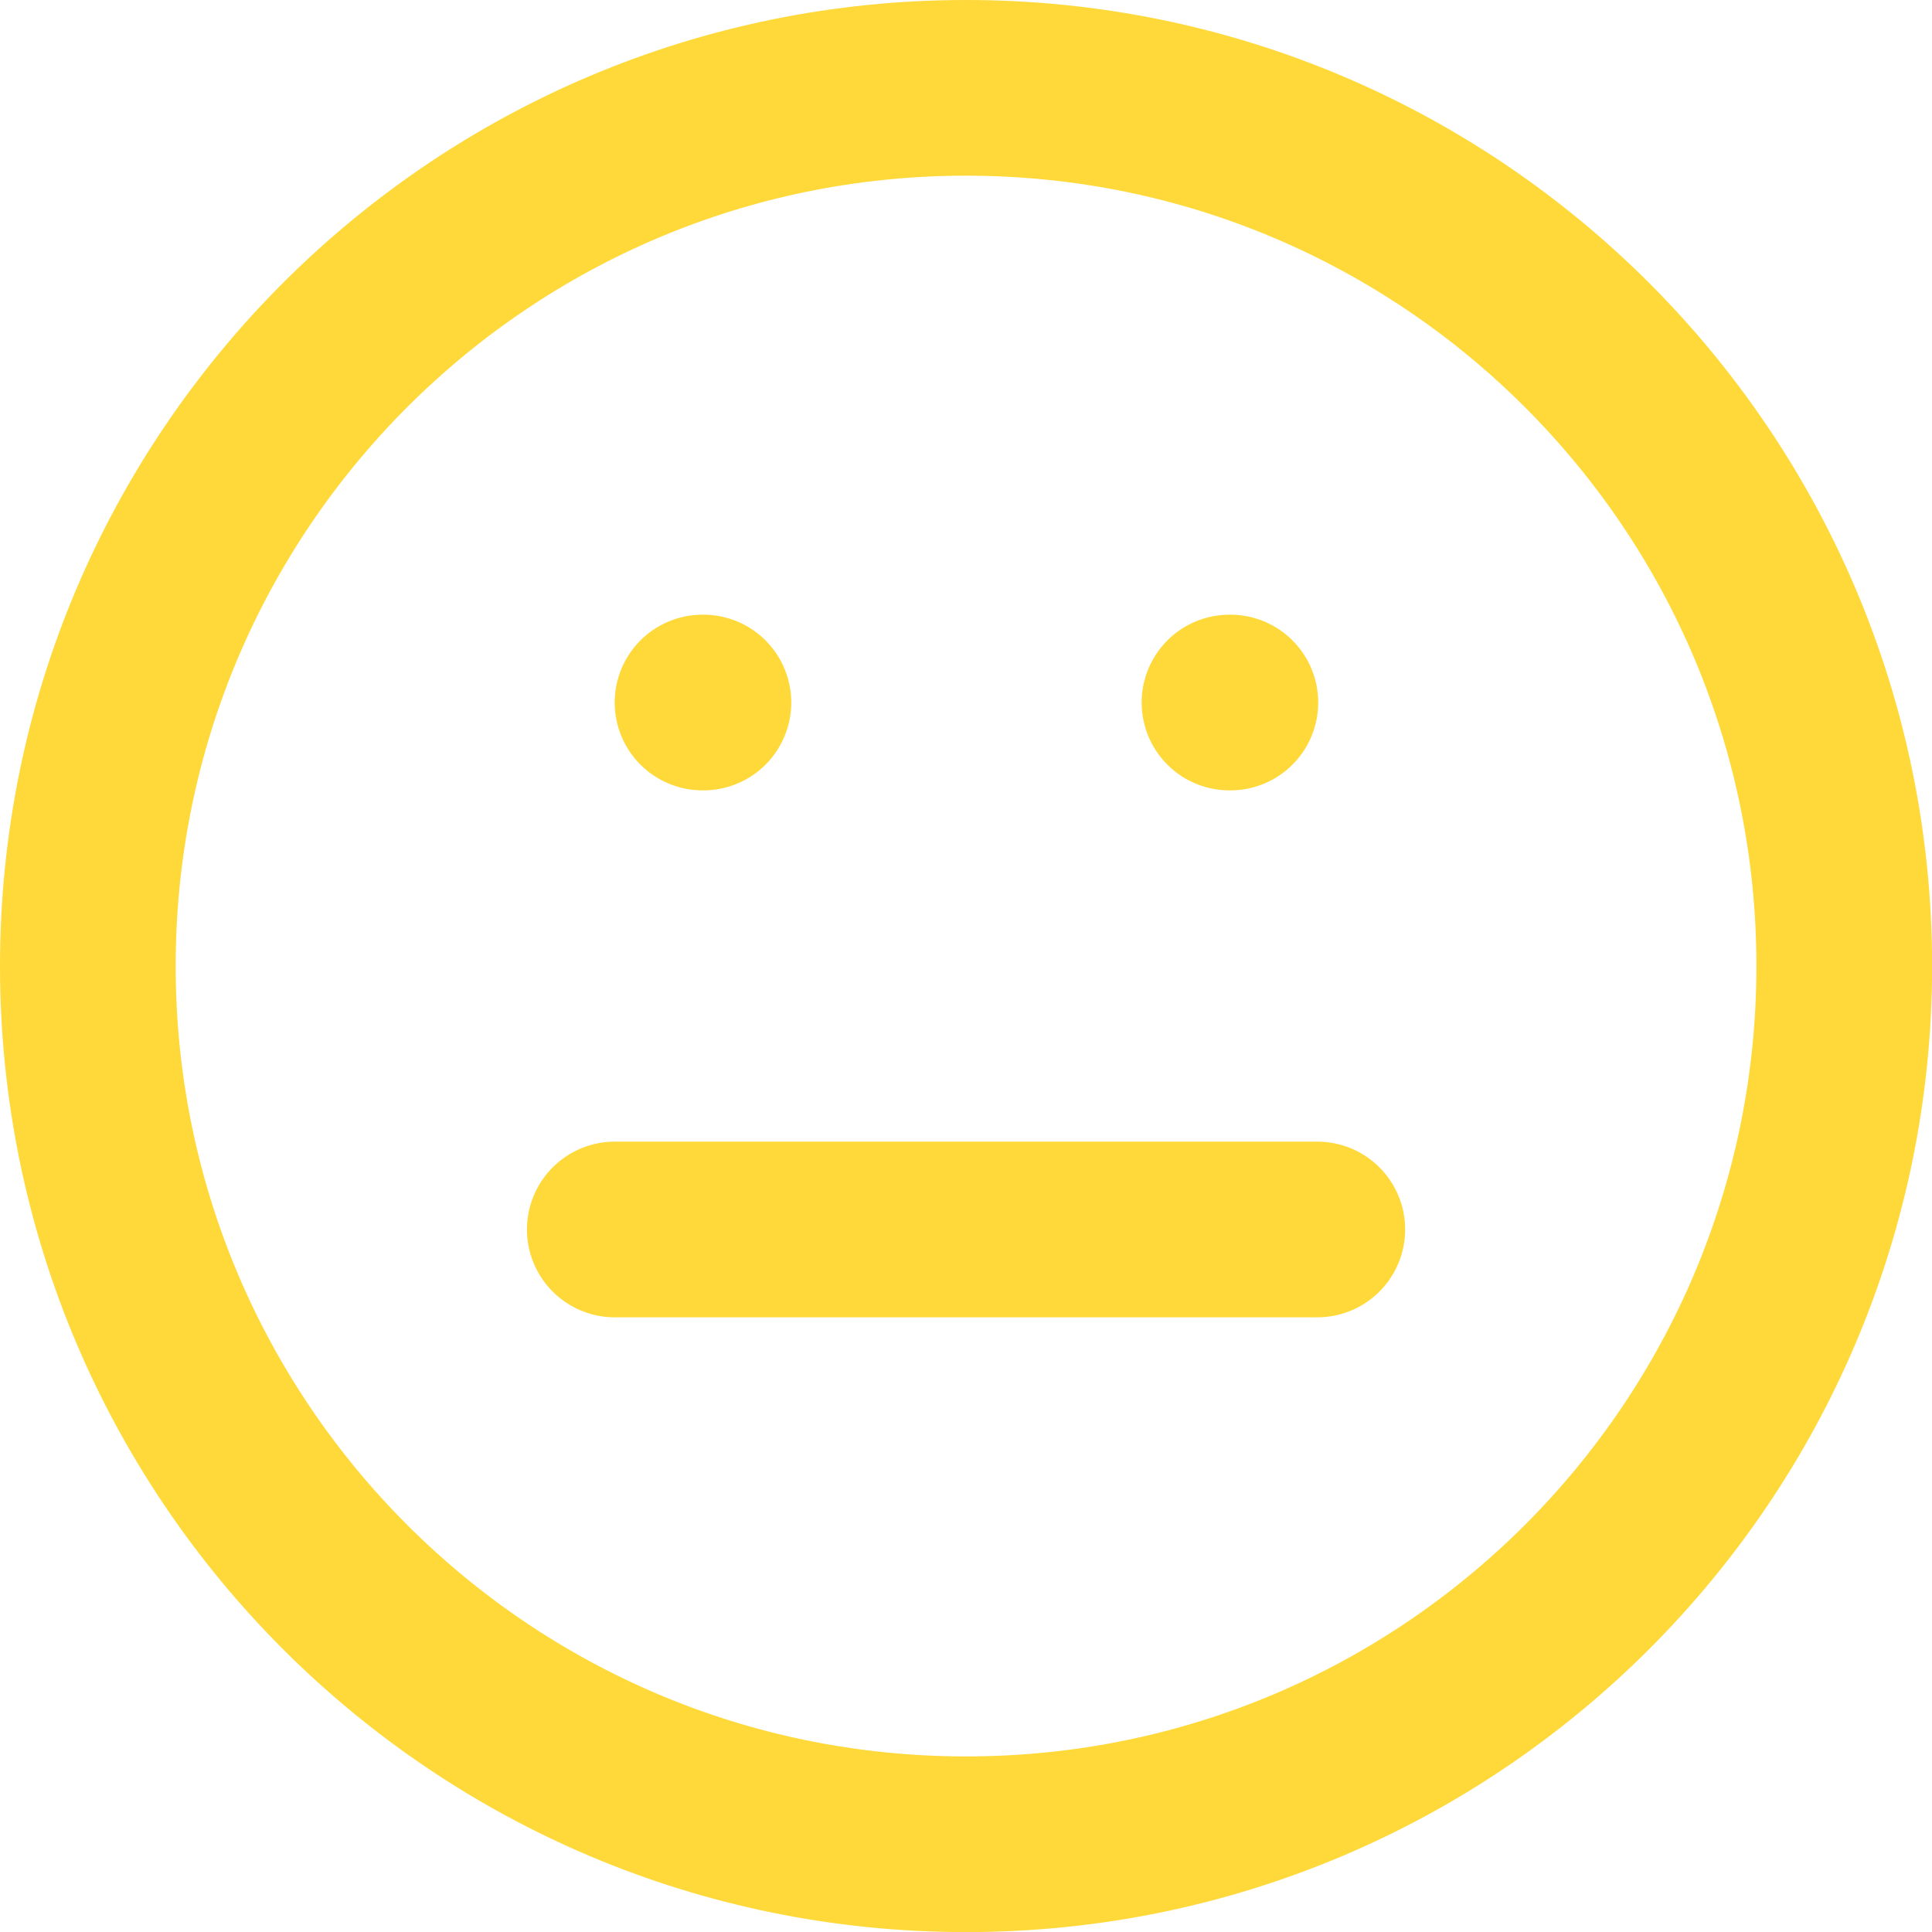
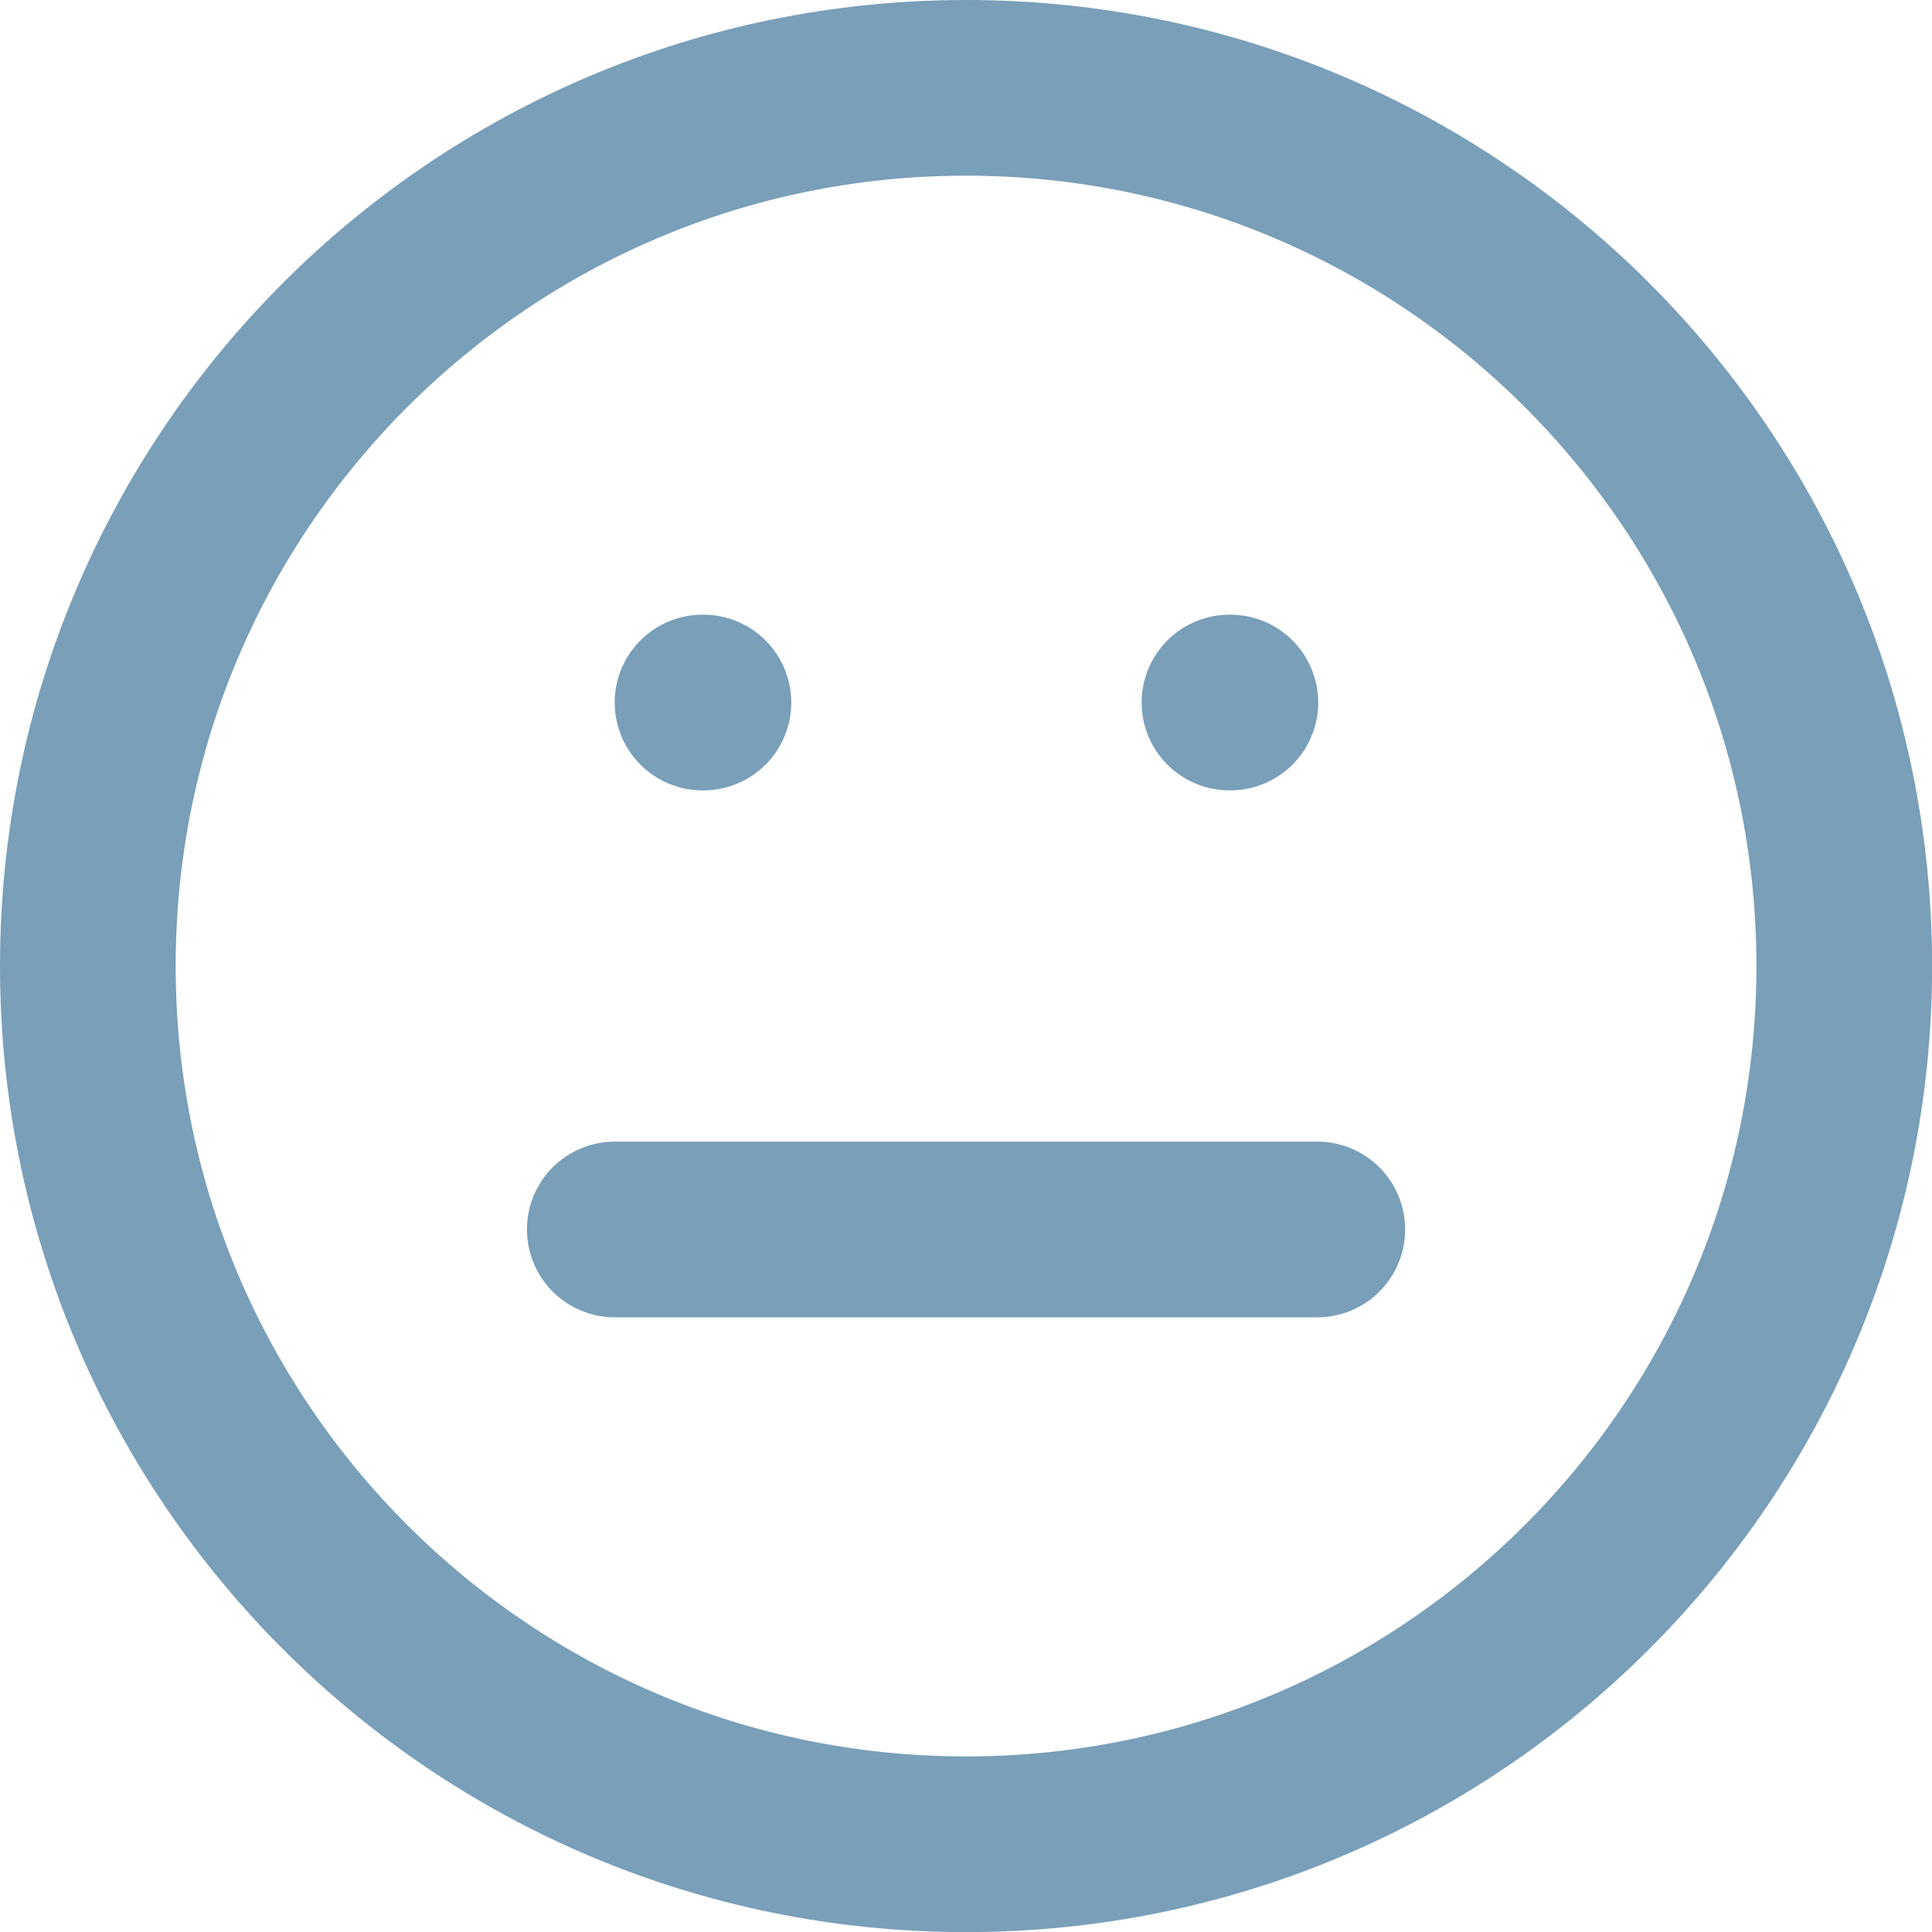
<svg xmlns="http://www.w3.org/2000/svg" preserveAspectRatio="none" overflow="visible" style="display: block;" width="19.443" height="19.443" viewBox="0 0 19.443 19.443" fill="none">
-   <path id="Icon" d="M6.187 12.373H13.257M7.07 7.07H7.079M12.373 7.07H12.382M18.56 9.722C18.56 14.603 14.603 18.56 9.722 18.56C4.841 18.56 0.884 14.603 0.884 9.722C0.884 4.841 4.841 0.884 9.722 0.884C14.603 0.884 18.56 4.841 18.56 9.722Z" stroke="#FFD939" stroke-width="1.768" stroke-linecap="round" stroke-linejoin="round" />
+   <path id="Icon" d="M6.187 12.373H13.257M7.07 7.07H7.079M12.373 7.07H12.382M18.56 9.722C18.56 14.603 14.603 18.56 9.722 18.56C4.841 18.56 0.884 14.603 0.884 9.722C0.884 4.841 4.841 0.884 9.722 0.884C14.603 0.884 18.56 4.841 18.56 9.722Z" stroke="#799fb9" stroke-width="1.768" stroke-linecap="round" stroke-linejoin="round" />
</svg>
